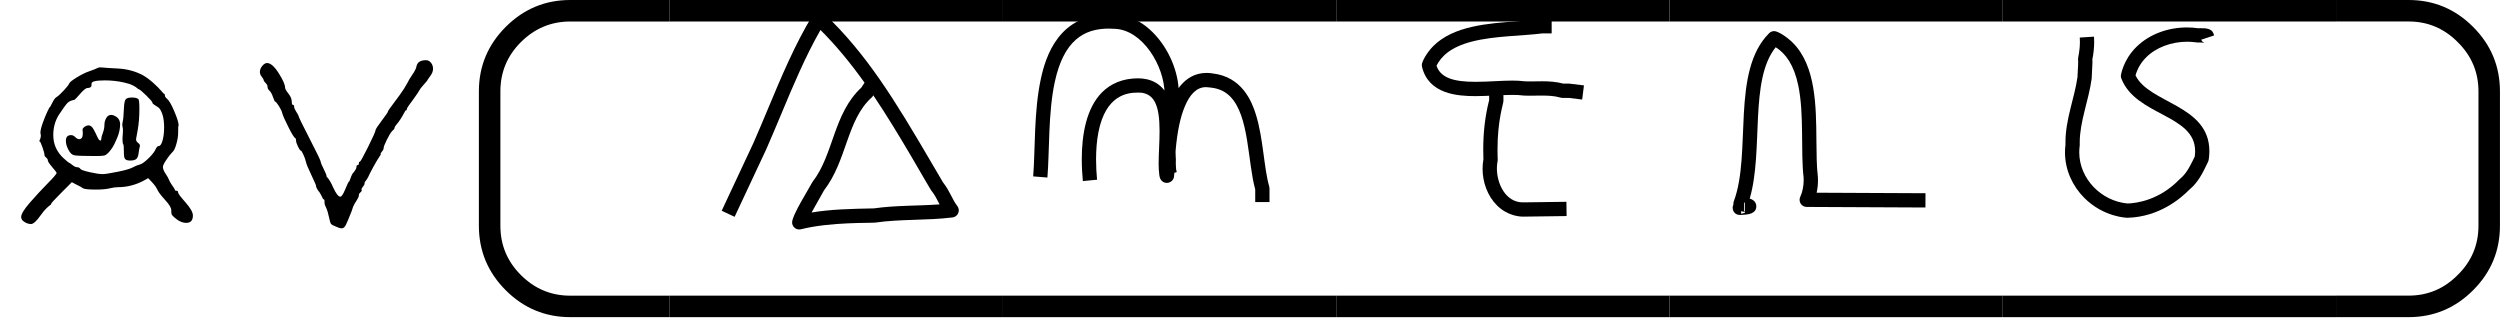
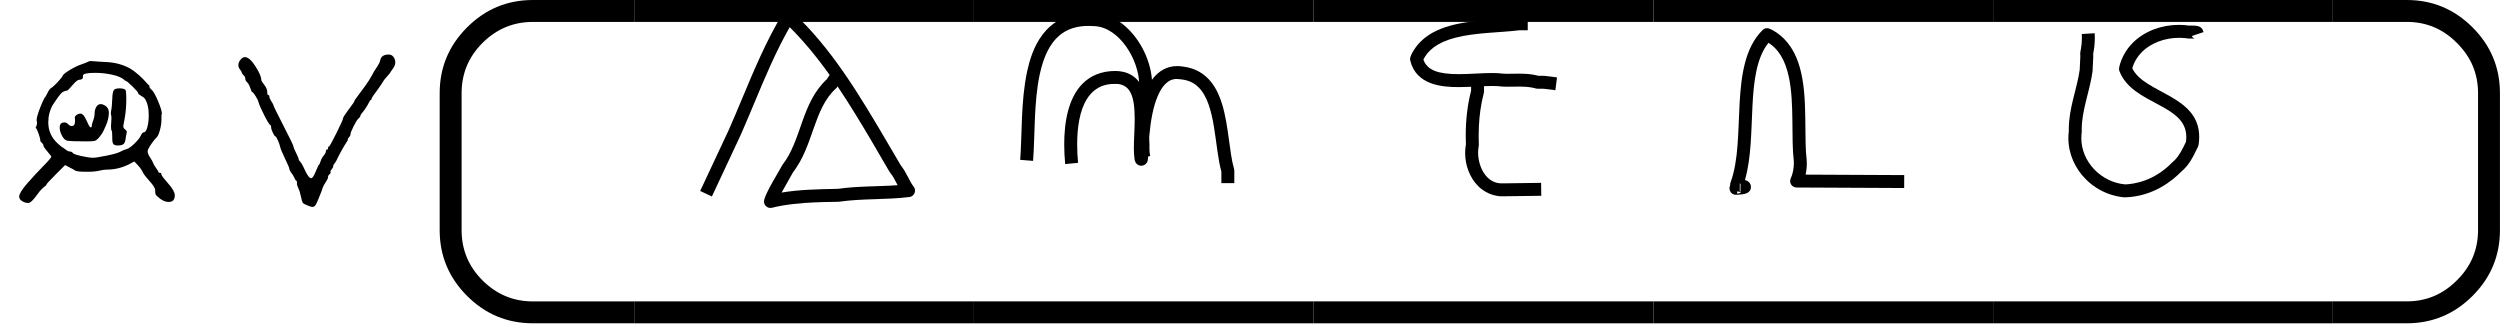
- <svg xmlns="http://www.w3.org/2000/svg" version="1.1" width="7883" height="1000" viewBox="0 0 7883 1000">
-   <path d="M426 418Q426 424 432.5 441.5Q439 459 439 475Q439 490 446.5 503.5Q454 517 468 517Q475 517 484 512Q505 501 505 477Q505 450 492.5 420.0Q480 390 470.5 376.5Q461 363 455 357Q446 348 438.0 346.0Q430 344 400 344Q332 344 313 347Q299 349 288.0 369.5Q277 390 277 408Q277 432 299 432Q308 432 316.5 423.5Q325 415 332 415Q348 415 348 437V444Q346 455 348.0 459.0Q350 463 357 468Q365 473 372 473Q384 473 393.0 457.0Q402 441 409.0 425.0Q416 409 422 409Q426 409 426 418ZM521 544Q522 572 527.5 581.0Q533 590 554.0 590.0Q575 590 582 583Q586 579 586 542Q586 493 579.0 454.0Q572 415 572 415Q572 405 581 399Q590 392 588 385Q584 368 583 358Q581 339 573.5 332.0Q566 325 547 325Q532 325 526.5 331.0Q521 337 521 354Q521 391 518.0 394.0Q515 397 515 414Q515 426 516 433Q517 444 517 451Q517 460 515.5 466.0Q514 472 514 474Q514 479 516 489Q519 500 521 544ZM201 326Q201 332 194.0 337.5Q187 343 187 348Q187 357 178.5 381.0Q170 405 167 405Q164 406 166.0 409.0Q168 412 170.5 420.5Q173 429 171 436Q170 438 170 442Q170 456 179.5 482.5Q189 509 198.5 529.5Q208 550 210 550Q211 550 215.0 558.5Q219 567 225.0 577.5Q231 588 238 592Q249 599 268.5 620.0Q288 641 291.0 649.0Q294 657 323.5 675.0Q353 693 377 701Q398 708 412 715Q418 718 433 716Q452 714 495 712Q554 709 602 683Q624 670 645.0 651.0Q666 632 677.0 619.0Q688 606 689 606Q693 606 693 600Q693 592 703 584Q715 574 733.0 531.5Q751 489 751 473Q751 467 751.0 467.0Q751 467 750.5 470.0Q750 473 750 473Q749 473 749 442Q749 422 742.0 396.5Q735 371 728 364Q725 361 716.0 350.5Q707 340 696.0 323.0Q685 306 685 298Q685 286 696.5 269.0Q708 252 710 245Q713 236 724.0 220.5Q735 205 735 203Q735 198 742.0 198.0Q749 198 749 190Q749 184 780.0 149.0Q811 114 811 94Q811 63 783 63Q758 63 732 87Q723 95 721.5 99.0Q720 103 720.0 117.0Q720 131 694.5 159.0Q669 187 663 200Q655 217 640 233L623 251L605 241Q553 213 495 213Q481 213 460.5 208.0Q440 203 403 203Q356 203 348 209Q342 214 321 224L302 234L259 191Q215 147 215 143Q215 140 211.5 138.0Q208 136 196.5 125.5Q185 115 171 95Q145 58 130 58Q126 58 117.5 60.0Q109 62 99.0 69.5Q89 77 89 88Q89 106 126.0 148.5Q163 191 200.5 229.0Q238 267 238 273Q238 276 219.5 297.5Q201 319 201 326ZM690 464Q690 498 682.5 520.0Q675 542 665.5 548.5Q656 555 648.5 559.5Q641 564 641 568Q641 573 614.5 599.0Q588 625 583 625Q581 625 576.5 629.5Q572 634 558.5 641.0Q545 648 522 653Q483 662 441 662Q385 662 385 649Q385 642 384.5 639.0Q384 636 380.0 633.0Q376 630 368 630Q358 630 337.0 605.5Q316 581 312 580Q293 577 283.0 566.5Q273 556 246 515Q224 478 224 432Q224 375 267 335Q288 316 290.0 316.0Q292 316 304.0 306.5Q316 297 324 297Q333 297 338 290Q342 284 377.5 276.0Q413 268 432 268Q446 268 495.5 278.0Q545 288 562 298Q570 303 587 308Q600 311 622.5 332.5Q645 354 653 370Q660 386 667 386Q677 386 683.5 409.5Q690 433 690 464Z" transform="translate(0.00,750.00) scale(0.75,-0.75)" fill="#000000" />
-   <path d="M116 735Q138 735 165.0 692.5Q192 650 192 631Q192 624 206.0 606.5Q220 589 220 572Q220 559 225.0 559.0Q230 559 230 551Q230 544 239.0 530.0Q248 516 248 514Q248 508 295.0 417.0Q342 326 342 319Q342 314 354.0 290.0Q366 266 366 261Q366 258 367.5 256.0Q369 254 372.0 251.0Q375 248 381.0 238.0Q387 228 394 212Q412 173 424 173Q432 173 445.0 204.5Q458 236 460 236Q462 236 464.0 242.5Q466 249 470.5 260.0Q475 271 482 278Q492 291 492 298Q492 306 497.0 306.0Q502 306 502.0 313.0Q502 320 506 320Q510 320 541.0 382.5Q572 445 572 452Q572 458 598.0 492.5Q624 527 624 530Q624 534 639.0 553.5Q654 573 674.5 601.5Q695 630 706 651Q713 666 727.5 687.0Q742 708 744 720Q749 747 784 747Q797 747 805.5 736.0Q814 725 814 711Q814 696 803.0 681.5Q792 667 792 666Q792 664 786.5 657.5Q781 651 773.0 642.0Q765 633 762 629Q749 607 733.5 586.0Q718 565 711.0 555.0Q704 545 704 542Q704 536 700 536Q698 536 695.0 530.0Q692 524 684.5 511.0Q677 498 668 486Q652 468 652 462Q652 457 642 449Q634 441 620.0 413.0Q606 385 606 376Q606 370 599.0 362.5Q592 355 594 353Q594 352 594 350Q594 349 590.5 344.5Q587 340 575.5 320.5Q564 301 548 270Q542 256 536.5 247.5Q531 239 529.0 237.0Q527 235 526.5 233.0Q526 231 526 228Q526 223 518.5 214.0Q511 205 514 200Q515 196 508.5 191.0Q502 186 502 178Q502 171 492.0 156.0Q482 141 478 131Q476 125 472 113Q454 67 447.0 53.5Q440 40 430 40Q421 40 404 48Q388 54 384.5 59.5Q381 65 376 89Q371 113 364.5 126.5Q358 140 358 144Q358 161 356 161Q353 161 350.5 165.5Q348 170 343.0 180.5Q338 191 330 200Q322 212 322 219Q322 223 302.0 265.0Q282 307 280 318Q277 332 269.0 349.5Q261 367 258 367Q254 367 246.0 384.0Q238 401 238 409Q238 418 234 420Q228 422 206.0 465.5Q184 509 180 524Q178 535 166.0 554.0Q154 573 150 573Q148 573 145.0 582.0Q142 591 137.0 602.5Q132 614 126 619Q118 626 118 636Q118 643 110.5 650.5Q103 658 102 662Q102 667 94.0 677.0Q86 687 86 697Q86 711 96.0 723.0Q106 735 116 735Z" transform="translate(755.00,750.00) scale(0.75,-0.75)" fill="#000000" />
-   <path d="M 24.638,12.488 H 20.722 q -1.482,0 -2.54,-1.058 -1.058,-1.058 -1.058,-2.54 V 3.598 q 0,-1.482 1.058,-2.54 Q 19.241,4e-6 20.722,4e-6 h 3.916 V 0.847 H 20.722 q -1.132,0 -1.947,0.815 -0.804,0.804 -0.804,1.937 v 5.292 q 0,1.132 0.804,1.937 0.815,0.815 1.947,0.815 h 3.916 z" transform="translate(138.81,0.00) scale(80.0747,80.0747)" fill="#000000" />
-   <path d="M 75.015,0.847 V 4e-6 h 13.123 v 0.847 z m 0,11.642 v -0.847 h 13.123 v 0.847 z" transform="translate(-3895.08,0.00) scale(80.0747,80.0747)" fill="#000000" />
-   <path d="M 75.015,0.847 V 4e-6 h 13.123 v 0.847 z m 0,11.642 v -0.847 h 13.123 v 0.847 z" transform="translate(-2844.24,0.00) scale(80.0747,80.0747)" fill="#000000" />
-   <path d="M 75.015,0.847 V 4e-6 h 13.123 v 0.847 z m 0,11.642 v -0.847 h 13.123 v 0.847 z" transform="translate(-1793.39,0.00) scale(80.0747,80.0747)" fill="#000000" />
-   <path d="M 75.015,0.847 V 4e-6 h 13.123 v 0.847 z m 0,11.642 v -0.847 h 13.123 v 0.847 z" transform="translate(-742.54,0.00) scale(80.0747,80.0747)" fill="#000000" />
-   <path d="M 75.015,0.847 V 4e-6 h 13.123 v 0.847 z m 0,11.642 v -0.847 h 13.123 v 0.847 z" transform="translate(308.31,0.00) scale(80.0747,80.0747)" fill="#000000" />
-   <path d="m 87.715,4e-6 h 2.857 q 1.482,0 2.54,1.058 1.058,1.058 1.058,2.54 v 5.292 q 0,1.482 -1.058,2.54 -1.058,1.058 -2.54,1.058 h -2.857 v -0.847 h 2.857 q 1.132,0 1.937,-0.815 0.815,-0.804 0.815,-1.937 V 3.598 q 0,-1.132 -0.815,-1.937 -0.804,-0.815 -1.937,-0.815 h -2.857 z" transform="translate(342.20,0.00) scale(80.0747,80.0747)" fill="#000000" />
-   <path d="M 457.02,666.69 C 456.60,667.48 420.13,731.68 413.26,744.54 C 480.65,733.33 546.25,731.82 631.91,730.04 C 706.68,719.20 787.62,721.53 861.83,716.02 C 849.49,692.25 843.96,681.58 833.54,668.70 C 824.91,658.02 720.62,468.66 629.58,334.03 C 626.67,338.61 626.20,339.35 623.73,341.58 C 535.96,420.70 537.88,561.78 457.02,666.69  Z M 370.00,804.00 C 356.19,804.00 345.00,792.81 345.00,779.00 C 345.00,776.62 345.34,774.23 346.02,771.93 C 354.08,744.47 375.01,709.50 393.75,676.97 C 393.97,676.57 415.60,638.50 416.29,637.62 C 491.15,541.89 488.84,398.52 587.58,306.88 C 591.73,300.38 594.73,296.42 598.83,289.73 C 546.46,216.35 495.83,156.12 444.47,105.06 C 391.17,198.47 349.00,299.17 306.58,400.64 C 306.07,401.86 263.39,503.93 254.64,522.62 L 143.64,759.62 C 143.64,759.62 98.36,738.41 98.36,738.38 L 209.24,501.64 C 226.73,462.00 243.55,421.75 260.45,381.32 C 307.00,269.97 354.06,157.15 417.60,52.07 C 419.15,49.50 425.79,40.00 439.00,40.00 C 445.15,40.00 451.30,42.26 456.10,46.77 C 605.10,186.66 707.52,354.94 831.60,567.16 C 845.71,591.30 859.69,615.21 873.63,638.77 C 897.87,669.36 906.72,700.11 923.64,721.52 C 927.21,726.05 929.00,731.52 929.00,737.00 C 929.00,749.65 919.58,760.24 907.14,761.80 C 818.95,772.88 722.27,767.24 637.68,779.73 C 621.18,782.16 480.15,776.97 376.15,803.23 C 374.13,803.74 372.07,804.00 370.00,804.00 Z" transform="translate(2187.12,0.00) scale(0.9,0.9)" fill="#000000" />
-   <path d="M 522.00,558.00 C 522.00,558.14 521.73,566.22 521.73,572.30 C 521.73,584.12 522.48,594.41 525.00,603.00 L 477.02,617.06 C 472.64,602.14 471.66,587.63 471.66,574.12 C 471.66,568.77 471.81,563.59 471.97,558.60 C 471.09,547.25 470.72,536.08 470.72,525.05 C 470.72,464.30 482.14,406.66 482.14,348.98 C 482.14,342.62 482.00,338.85 482.00,338.00 C 482.00,336.47 482.27,333.61 482.27,327.81 C 482.27,232.28 405.65,104.59 308.07,100.98 C 287.06,100.20 287.06,100.20 286.79,100.20 C 199.98,100.20 129.26,141.64 97.83,286.69 C 74.28,395.40 79.55,527.94 71.91,622.04 L 22.09,617.99 L 22.09,617.96 C 29.63,525.03 24.03,391.17 48.98,276.04 C 66.30,196.08 112.34,50.25 287.76,50.25 C 317.75,50.25 377.94,50.25 441.13,113.44 C 497.05,169.35 532.28,252.44 532.28,327.17 C 532.28,330.91 532.19,334.63 532.01,338.33 C 532.10,341.97 532.14,345.60 532.14,349.21 C 532.14,410.00 520.73,467.35 520.73,525.49 C 520.73,542.54 522.00,557.67 522.00,558.00  Z M 503.68,361.35 C 513.06,336.93 546.33,255.47 629.36,255.47 C 636.20,255.47 643.24,256.04 650.48,257.24 C 753.85,268.91 788.18,355.43 802.57,401.96 C 828.62,486.23 830.28,589.08 848.98,652.94 C 849.66,655.24 850.00,657.62 850.00,660.00 L 850.00,708.00 L 800.00,708.00 L 800.00,663.53 C 773.06,567.33 779.47,405.33 712.11,337.97 C 695.42,321.28 674.43,310.14 644.27,306.85 C 630.12,305.30 630.12,305.30 628.03,305.30 C 609.34,305.30 595.54,312.49 582.92,325.11 C 560.64,347.39 543.89,390.03 533.87,437.20 C 521.40,495.81 518.69,558.66 517.28,592.44 C 516.12,620.45 515.90,625.72 508.15,633.47 C 505.02,636.59 498.32,640.84 490.10,640.84 C 487.33,640.84 467.92,639.96 464.28,615.73 C 462.26,602.27 461.58,587.67 461.58,572.31 C 461.58,555.15 462.43,537.03 463.22,518.46 C 464.06,498.61 464.87,478.30 464.87,458.73 C 464.87,367.02 445.25,331.52 402.27,324.87 C 397.57,324.56 393.02,324.40 388.63,324.40 C 352.32,324.40 276.29,332.40 250.66,463.04 C 244.69,493.49 242.38,526.44 242.38,558.52 C 242.38,583.23 243.75,607.44 245.88,629.63 L 196.12,634.41 C 193.85,610.78 192.32,584.90 192.32,558.14 C 192.32,473.76 207.33,379.47 263.75,323.05 C 294.19,292.61 336.34,274.45 389.51,274.45 C 428.86,274.45 481.87,289.08 503.68,361.35 Z" transform="translate(3237.97,0.00) scale(0.9,0.9)" fill="#000000" />
-   <path d="M 479.09,590.36 C 479.09,643.24 509.54,709.81 571.22,709.00 C 722.67,707.01 722.67,707.01 722.67,707.01 L 723.33,756.99 L 571.00,759.00 C 558.22,759.00 515.83,756.03 479.27,719.47 C 446.14,686.35 428.97,638.48 428.97,591.43 C 428.97,580.21 429.95,569.05 431.91,558.13 C 431.49,546.92 431.27,535.70 431.27,524.49 C 431.27,466.24 437.23,408.06 452.00,350.77 L 452.00,318.00 L 502.00,318.00 L 502.00,354.00 C 502.00,363.96 481.26,419.14 481.26,524.49 C 481.26,543.08 482.00,559.64 482.00,560.00 C 482.00,565.45 479.09,572.95 479.09,590.36  Z M 532.63,332.49 C 492.65,332.49 447.35,336.76 403.87,336.76 C 342.51,336.76 239.46,330.35 216.68,233.77 C 216.23,231.87 216.00,229.94 216.00,228.00 C 216.00,216.26 232.94,184.74 256.56,161.12 C 327.23,90.44 448.48,81.81 553.35,74.35 C 619.90,69.61 636.16,67.00 637.00,67.00 L 671.00,67.00 L 671.00,117.00 L 638.61,117.00 C 566.33,126.18 469.10,125.46 390.99,145.81 C 317.70,164.89 284.37,196.70 267.56,230.15 C 281.60,272.29 326.30,286.67 403.85,286.67 C 448.30,286.67 494.32,282.36 532.40,282.36 C 569.80,282.36 563.43,285.31 593.01,285.31 C 608.00,285.31 623.08,284.79 637.66,284.79 C 661.03,284.79 685.80,286.09 712.32,293.00 L 733.00,293.00 C 734.57,293.00 734.57,293.00 784.12,299.20 C 784.12,299.20 777.92,348.81 777.88,348.80 C 731.43,343.00 731.43,343.00 731.43,343.00 L 709.00,343.00 C 698.30,343.00 690.13,334.81 636.65,334.81 C 636.55,334.81 593.51,335.30 593.07,335.30 C 557.87,335.30 569.73,332.49 532.63,332.49 Z" transform="translate(4288.81,0.00) scale(0.9,0.9)" fill="#000000" />
-   <path d="M 137.42,727.97 C 137.42,724.96 138.01,720.78 140.14,716.64 C 140.05,715.76 140.00,714.88 140.00,714.00 C 140.00,711.03 140.53,708.05 141.59,705.23 C 204.75,536.10 130.88,250.01 265.37,116.27 C 270.25,111.43 276.62,109.00 283.00,109.00 C 296.38,109.00 327.97,129.53 348.28,149.84 C 428.95,230.51 430.02,370.47 430.97,494.26 C 431.32,539.74 431.72,582.36 435.82,617.05 C 435.84,617.20 436.43,623.29 436.43,632.20 C 436.43,646.65 434.85,661.28 431.77,675.17 L 813.12,677.01 C 813.12,677.01 812.88,726.99 812.88,726.99 C 396.88,724.99 396.88,724.99 396.88,724.99 C 383.11,724.93 372.00,713.77 372.00,700.00 C 372.00,696.20 372.86,692.40 374.58,688.92 C 381.54,674.85 386.39,651.83 386.39,630.82 C 386.39,627.95 386.30,625.12 386.11,622.35 C 375.38,530.47 388.56,401.56 367.48,299.97 C 352.35,227.03 323.36,187.73 288.31,165.45 C 195.08,281.64 246.48,525.80 197.36,695.64 C 205.96,698.41 220.41,705.61 220.41,722.72 C 220.41,749.15 190.99,751.32 176.67,752.37 C 173.09,752.64 169.85,752.84 167.41,752.99 C 166.78,753.03 166.20,753.00 165.66,753.00 C 165.55,753.00 165.45,753.00 165.35,753.00 C 165.26,753.00 165.17,753.01 165.08,753.01 C 164.00,753.05 163.35,753.07 163.07,753.08 C 162.26,752.98 160.88,753.14 158.62,752.80 C 141.18,750.15 137.42,734.26 137.42,727.97  Z M 177.36,709.28 L 177.27,739.64 L 180.08,741.72 L 180.08,710.41 L 177.36,709.28  Z M 167.35,748.98 C 173.05,747.32 180.08,745.77 180.08,745.77 L 180.08,742.68 C 177.55,742.00 173.21,740.98 167.20,739.81 L 167.35,748.98 Z" transform="translate(5339.66,0.00) scale(0.9,0.9)" fill="#000000" />
-   <path d="M 184.24,533.83 C 184.24,625.71 260.73,704.65 353.68,712.97 C 386.01,711.86 464.94,701.15 535.02,628.63 C 537.22,626.35 539.76,624.84 545.35,619.26 C 562.88,601.72 575.03,577.42 588.80,548.64 C 589.72,541.69 590.16,535.23 590.16,529.19 C 590.16,400.93 382.04,405.91 331.67,275.00 C 330.56,272.11 330.00,269.06 330.00,266.00 C 330.00,262.47 337.91,210.91 383.37,165.45 C 429.90,118.93 496.36,96.16 561.36,96.16 C 574.48,96.16 587.54,97.08 600.36,98.93 C 602.73,98.85 605.61,98.80 608.75,98.80 C 626.95,98.80 648.41,99.18 654.71,118.07 L 656.73,124.12 L 611.20,139.30 L 616.21,146.16 L 622.71,149.41 C 620.15,149.03 612.31,148.88 606.38,148.88 C 602.05,148.88 599.07,149.00 599.00,149.00 C 594.46,149.00 583.23,146.21 562.12,146.21 C 508.64,146.21 454.28,165.26 418.73,200.81 C 401.61,217.92 388.57,238.85 381.34,264.00 C 428.37,362.57 640.09,367.23 640.09,529.57 C 640.09,529.95 639.99,557.54 635.55,566.81 C 616.30,606.98 601.26,638.38 569.96,664.42 C 538.90,696.29 463.48,759.87 353.72,762.98 C 353.48,762.99 353.24,763.00 353.00,763.00 C 351.34,763.00 269.86,761.28 202.01,693.43 C 160.55,651.98 134.24,595.37 134.24,533.91 C 134.24,524.93 134.80,515.85 135.96,506.70 C 135.90,504.18 135.87,501.68 135.87,499.18 C 135.87,417.44 167.52,344.27 178.02,270.18 C 178.19,252.24 180.44,234.48 180.44,218.20 C 180.44,212.86 180.00,206.12 180.00,206.00 C 180.00,199.53 186.50,179.43 186.50,146.18 C 186.50,141.31 186.35,136.42 186.05,131.52 L 235.95,128.46 C 236.31,134.39 236.49,140.29 236.49,146.17 C 236.49,167.20 234.22,187.81 230.17,207.78 C 230.37,211.46 230.45,215.07 230.45,218.61 C 230.45,222.78 227.84,274.86 227.76,275.42 C 217.14,352.79 185.87,425.83 185.87,499.48 C 185.87,503.48 186.00,507.91 186.00,508.00 C 186.00,511.91 184.24,519.34 184.24,533.83 Z" transform="translate(6390.51,0.00) scale(0.9,0.9)" fill="#000000" />
+ <svg xmlns="http://www.w3.org/2000/svg" version="1.1" width="7733" height="1000" viewBox="0 0 7733 1000">
+   <path d="M426 418Q426 424 432.5 441.5Q439 459 439 475Q439 490 446.5 503.5Q454 517 468 517Q475 517 484 512Q505 501 505 477Q505 450 492.5 420.0Q480 390 470.5 376.5Q461 363 455 357Q446 348 438.0 346.0Q430 344 400 344Q332 344 313 347Q299 349 288.0 369.5Q277 390 277 408Q277 432 299 432Q308 432 316.5 423.5Q325 415 332 415Q348 415 348 437V444Q346 455 348.0 459.0Q350 463 357 468Q365 473 372 473Q384 473 393.0 457.0Q402 441 409.0 425.0Q416 409 422 409Q426 409 426 418ZM521 544Q522 572 527.5 581.0Q533 590 554.0 590.0Q575 590 582 583Q586 579 586 542Q586 493 579.0 454.0Q572 415 572 415Q572 405 581 399Q590 392 588 385Q584 368 583 358Q581 339 573.5 332.0Q566 325 547 325Q532 325 526.5 331.0Q521 337 521 354Q521 391 518.0 394.0Q515 397 515 414Q515 426 516 433Q517 444 517 451Q517 460 515.5 466.0Q514 472 514 474Q514 479 516 489Q519 500 521 544ZM201 326Q201 332 194.0 337.5Q187 343 187 348Q187 357 178.5 381.0Q170 405 167 405Q164 406 166.0 409.0Q168 412 170.5 420.5Q173 429 171 436Q170 438 170 442Q170 456 179.5 482.5Q189 509 198.5 529.5Q208 550 210 550Q211 550 215.0 558.5Q219 567 225.0 577.5Q231 588 238 592Q249 599 268.5 620.0Q288 641 291.0 649.0Q294 657 323.5 675.0Q353 693 377 701Q398 708 412 715Q418 718 433 716Q452 714 495 712Q554 709 602 683Q624 670 645.0 651.0Q666 632 677.0 619.0Q688 606 689 606Q693 606 693 600Q693 592 703 584Q715 574 733.0 531.5Q751 489 751 473Q751 467 751.0 467.0Q751 467 750.5 470.0Q750 473 750 473Q749 473 749 442Q749 422 742.0 396.5Q735 371 728 364Q725 361 716.0 350.5Q707 340 696.0 323.0Q685 306 685 298Q685 286 696.5 269.0Q708 252 710 245Q713 236 724.0 220.5Q735 205 735 203Q735 198 742.0 198.0Q749 198 749 190Q749 184 780.0 149.0Q811 114 811 94Q811 63 783 63Q758 63 732 87Q723 95 721.5 99.0Q720 103 720.0 117.0Q720 131 694.5 159.0Q669 187 663 200Q655 217 640 233L623 251L605 241Q553 213 495 213Q481 213 460.5 208.0Q440 203 403 203Q356 203 348 209Q342 214 321 224L302 234L259 191Q215 147 215 143Q215 140 211.5 138.0Q208 136 196.5 125.5Q185 115 171 95Q145 58 130 58Q126 58 117.5 60.0Q109 62 99.0 69.5Q89 77 89 88Q89 106 126.0 148.5Q163 191 200.5 229.0Q238 267 238 273Q238 276 219.5 297.5Q201 319 201 326ZM690 464Q690 498 682.5 520.0Q675 542 665.5 548.5Q656 555 648.5 559.5Q641 564 641 568Q641 573 614.5 599.0Q588 625 583 625Q581 625 576.5 629.5Q572 634 558.5 641.0Q545 648 522 653Q483 662 441 662Q385 662 385 649Q385 642 384.5 639.0Q384 636 380.0 633.0Q376 630 368 630Q358 630 337.0 605.5Q316 581 312 580Q293 577 283.0 566.5Q273 556 246 515Q224 478 224 432Q224 375 267 335Q288 316 290.0 316.0Q292 316 304.0 306.5Q316 297 324 297Q333 297 338 290Q342 284 377.5 276.0Q413 268 432 268Q446 268 495.5 278.0Q545 288 562 298Q570 303 587 308Q600 311 622.5 332.5Q645 354 653 370Q660 386 667 386Q677 386 683.5 409.5Q690 433 690 464Z" transform="translate(0.00,666.67) scale(0.6667,-0.6667)" fill="#000000" />
+   <path d="M116 735Q138 735 165.0 692.5Q192 650 192 631Q192 624 206.0 606.5Q220 589 220 572Q220 559 225.0 559.0Q230 559 230 551Q230 544 239.0 530.0Q248 516 248 514Q248 508 295.0 417.0Q342 326 342 319Q342 314 354.0 290.0Q366 266 366 261Q366 258 367.5 256.0Q369 254 372.0 251.0Q375 248 381.0 238.0Q387 228 394 212Q412 173 424 173Q432 173 445.0 204.5Q458 236 460 236Q462 236 464.0 242.5Q466 249 470.5 260.0Q475 271 482 278Q492 291 492 298Q492 306 497.0 306.0Q502 306 502.0 313.0Q502 320 506 320Q510 320 541.0 382.5Q572 445 572 452Q572 458 598.0 492.5Q624 527 624 530Q624 534 639.0 553.5Q654 573 674.5 601.5Q695 630 706 651Q713 666 727.5 687.0Q742 708 744 720Q749 747 784 747Q797 747 805.5 736.0Q814 725 814 711Q814 696 803.0 681.5Q792 667 792 666Q792 664 786.5 657.5Q781 651 773.0 642.0Q765 633 762 629Q749 607 733.5 586.0Q718 565 711.0 555.0Q704 545 704 542Q704 536 700 536Q698 536 695.0 530.0Q692 524 684.5 511.0Q677 498 668 486Q652 468 652 462Q652 457 642 449Q634 441 620.0 413.0Q606 385 606 376Q606 370 599.0 362.5Q592 355 594 353Q594 352 594 350Q594 349 590.5 344.5Q587 340 575.5 320.5Q564 301 548 270Q542 256 536.5 247.5Q531 239 529.0 237.0Q527 235 526.5 233.0Q526 231 526 228Q526 223 518.5 214.0Q511 205 514 200Q515 196 508.5 191.0Q502 186 502 178Q502 171 492.0 156.0Q482 141 478 131Q476 125 472 113Q454 67 447.0 53.5Q440 40 430 40Q421 40 404 48Q388 54 384.5 59.5Q381 65 376 89Q371 113 364.5 126.5Q358 140 358 144Q358 161 356 161Q353 161 350.5 165.5Q348 170 343.0 180.5Q338 191 330 200Q322 212 322 219Q322 223 302.0 265.0Q282 307 280 318Q277 332 269.0 349.5Q261 367 258 367Q254 367 246.0 384.0Q238 401 238 409Q238 418 234 420Q228 422 206.0 465.5Q184 509 180 524Q178 535 166.0 554.0Q154 573 150 573Q148 573 145.0 582.0Q142 591 137.0 602.5Q132 614 126 619Q118 626 118 636Q118 643 110.5 650.5Q103 658 102 662Q102 667 94.0 677.0Q86 687 86 697Q86 711 96.0 723.0Q106 735 116 735Z" transform="translate(680.00,666.67) scale(0.6667,-0.6667)" fill="#000000" />
+   <path d="M 24.638,12.488 H 20.722 q -1.482,0 -2.54,-1.058 -1.058,-1.058 -1.058,-2.54 V 3.598 q 0,-1.482 1.058,-2.54 Q 19.241,4e-6 20.722,4e-6 h 3.916 V 0.847 H 20.722 q -1.132,0 -1.947,0.815 -0.804,0.804 -0.804,1.937 v 5.292 q 0,1.132 0.804,1.937 0.815,0.815 1.947,0.815 h 3.916 z" transform="translate(-11.19,0.00) scale(80.0747,80.0747)" fill="#000000" />
+   <path d="M 75.015,0.847 V 4e-6 h 13.123 v 0.847 z m 0,11.642 v -0.847 h 13.123 v 0.847 z" transform="translate(-4045.08,0.00) scale(80.0747,80.0747)" fill="#000000" />
+   <path d="M 75.015,0.847 V 4e-6 h 13.123 v 0.847 z m 0,11.642 v -0.847 h 13.123 v 0.847 z" transform="translate(-2994.24,0.00) scale(80.0747,80.0747)" fill="#000000" />
+   <path d="M 75.015,0.847 V 4e-6 h 13.123 v 0.847 z m 0,11.642 v -0.847 h 13.123 v 0.847 z" transform="translate(-1943.39,0.00) scale(80.0747,80.0747)" fill="#000000" />
+   <path d="M 75.015,0.847 V 4e-6 h 13.123 v 0.847 z m 0,11.642 v -0.847 h 13.123 v 0.847 z" transform="translate(-892.54,0.00) scale(80.0747,80.0747)" fill="#000000" />
+   <path d="M 75.015,0.847 V 4e-6 h 13.123 v 0.847 z m 0,11.642 v -0.847 h 13.123 v 0.847 z" transform="translate(158.31,0.00) scale(80.0747,80.0747)" fill="#000000" />
+   <path d="m 87.715,4e-6 h 2.857 q 1.482,0 2.54,1.058 1.058,1.058 1.058,2.54 v 5.292 q 0,1.482 -1.058,2.54 -1.058,1.058 -2.54,1.058 h -2.857 v -0.847 h 2.857 q 1.132,0 1.937,-0.815 0.815,-0.804 0.815,-1.937 V 3.598 q 0,-1.132 -0.815,-1.937 -0.804,-0.815 -1.937,-0.815 h -2.857 z" transform="translate(192.20,0.00) scale(80.0747,80.0747)" fill="#000000" />
+   <path d="M 457.02,666.69 C 456.60,667.48 420.13,731.68 413.26,744.54 C 480.65,733.33 546.25,731.82 631.91,730.04 C 706.68,719.20 787.62,721.53 861.83,716.02 C 849.49,692.25 843.96,681.58 833.54,668.70 C 824.91,658.02 720.62,468.66 629.58,334.03 C 626.67,338.61 626.20,339.35 623.73,341.58 C 535.96,420.70 537.88,561.78 457.02,666.69  Z M 370.00,804.00 C 356.19,804.00 345.00,792.81 345.00,779.00 C 345.00,776.62 345.34,774.23 346.02,771.93 C 354.08,744.47 375.01,709.50 393.75,676.97 C 393.97,676.57 415.60,638.50 416.29,637.62 C 491.15,541.89 488.84,398.52 587.58,306.88 C 591.73,300.38 594.73,296.42 598.83,289.73 C 546.46,216.35 495.83,156.12 444.47,105.06 C 391.17,198.47 349.00,299.17 306.58,400.64 C 306.07,401.86 263.39,503.93 254.64,522.62 L 143.64,759.62 C 143.64,759.62 98.36,738.41 98.36,738.38 L 209.24,501.64 C 226.73,462.00 243.55,421.75 260.45,381.32 C 307.00,269.97 354.06,157.15 417.60,52.07 C 419.15,49.50 425.79,40.00 439.00,40.00 C 445.15,40.00 451.30,42.26 456.10,46.77 C 605.10,186.66 707.52,354.94 831.60,567.16 C 845.71,591.30 859.69,615.21 873.63,638.77 C 897.87,669.36 906.72,700.11 923.64,721.52 C 927.21,726.05 929.00,731.52 929.00,737.00 C 929.00,749.65 919.58,760.24 907.14,761.80 C 818.95,772.88 722.27,767.24 637.68,779.73 C 621.18,782.16 480.15,776.97 376.15,803.23 C 374.13,803.74 372.07,804.00 370.00,804.00 Z" transform="translate(2087.12,0.00) scale(0.8,0.8)" fill="#000000" />
+   <path d="M 522.00,558.00 C 522.00,558.14 521.73,566.22 521.73,572.30 C 521.73,584.12 522.48,594.41 525.00,603.00 L 477.02,617.06 C 472.64,602.14 471.66,587.63 471.66,574.12 C 471.66,568.77 471.81,563.59 471.97,558.60 C 471.09,547.25 470.72,536.08 470.72,525.05 C 470.72,464.30 482.14,406.66 482.14,348.98 C 482.14,342.62 482.00,338.85 482.00,338.00 C 482.00,336.47 482.27,333.61 482.27,327.81 C 482.27,232.28 405.65,104.59 308.07,100.98 C 287.06,100.20 287.06,100.20 286.79,100.20 C 199.98,100.20 129.26,141.64 97.83,286.69 C 74.28,395.40 79.55,527.94 71.91,622.04 L 22.09,617.99 L 22.09,617.96 C 29.63,525.03 24.03,391.17 48.98,276.04 C 66.30,196.08 112.34,50.25 287.76,50.25 C 317.75,50.25 377.94,50.25 441.13,113.44 C 497.05,169.35 532.28,252.44 532.28,327.17 C 532.28,330.91 532.19,334.63 532.01,338.33 C 532.10,341.97 532.14,345.60 532.14,349.21 C 532.14,410.00 520.73,467.35 520.73,525.49 C 520.73,542.54 522.00,557.67 522.00,558.00  Z M 503.68,361.35 C 513.06,336.93 546.33,255.47 629.36,255.47 C 636.20,255.47 643.24,256.04 650.48,257.24 C 753.85,268.91 788.18,355.43 802.57,401.96 C 828.62,486.23 830.28,589.08 848.98,652.94 C 849.66,655.24 850.00,657.62 850.00,660.00 L 850.00,708.00 L 800.00,708.00 L 800.00,663.53 C 773.06,567.33 779.47,405.33 712.11,337.97 C 695.42,321.28 674.43,310.14 644.27,306.85 C 630.12,305.30 630.12,305.30 628.03,305.30 C 609.34,305.30 595.54,312.49 582.92,325.11 C 560.64,347.39 543.89,390.03 533.87,437.20 C 521.40,495.81 518.69,558.66 517.28,592.44 C 516.12,620.45 515.90,625.72 508.15,633.47 C 505.02,636.59 498.32,640.84 490.10,640.84 C 487.33,640.84 467.92,639.96 464.28,615.73 C 462.26,602.27 461.58,587.67 461.58,572.31 C 461.58,555.15 462.43,537.03 463.22,518.46 C 464.06,498.61 464.87,478.30 464.87,458.73 C 464.87,367.02 445.25,331.52 402.27,324.87 C 397.57,324.56 393.02,324.40 388.63,324.40 C 352.32,324.40 276.29,332.40 250.66,463.04 C 244.69,493.49 242.38,526.44 242.38,558.52 C 242.38,583.23 243.75,607.44 245.88,629.63 L 196.12,634.41 C 193.85,610.78 192.32,584.90 192.32,558.14 C 192.32,473.76 207.33,379.47 263.75,323.05 C 294.19,292.61 336.34,274.45 389.51,274.45 C 428.86,274.45 481.87,289.08 503.68,361.35 Z" transform="translate(3137.97,0.00) scale(0.8,0.8)" fill="#000000" />
+   <path d="M 479.09,590.36 C 479.09,643.24 509.54,709.81 571.22,709.00 C 722.67,707.01 722.67,707.01 722.67,707.01 L 723.33,756.99 L 571.00,759.00 C 558.22,759.00 515.83,756.03 479.27,719.47 C 446.14,686.35 428.97,638.48 428.97,591.43 C 428.97,580.21 429.95,569.05 431.91,558.13 C 431.49,546.92 431.27,535.70 431.27,524.49 C 431.27,466.24 437.23,408.06 452.00,350.77 L 452.00,318.00 L 502.00,318.00 L 502.00,354.00 C 502.00,363.96 481.26,419.14 481.26,524.49 C 481.26,543.08 482.00,559.64 482.00,560.00 C 482.00,565.45 479.09,572.95 479.09,590.36  Z M 532.63,332.49 C 492.65,332.49 447.35,336.76 403.87,336.76 C 342.51,336.76 239.46,330.35 216.68,233.77 C 216.23,231.87 216.00,229.94 216.00,228.00 C 216.00,216.26 232.94,184.74 256.56,161.12 C 327.23,90.44 448.48,81.81 553.35,74.35 C 619.90,69.61 636.16,67.00 637.00,67.00 L 671.00,67.00 L 671.00,117.00 L 638.61,117.00 C 566.33,126.18 469.10,125.46 390.99,145.81 C 317.70,164.89 284.37,196.70 267.56,230.15 C 281.60,272.29 326.30,286.67 403.85,286.67 C 448.30,286.67 494.32,282.36 532.40,282.36 C 569.80,282.36 563.43,285.31 593.01,285.31 C 608.00,285.31 623.08,284.79 637.66,284.79 C 661.03,284.79 685.80,286.09 712.32,293.00 L 733.00,293.00 C 734.57,293.00 734.57,293.00 784.12,299.20 C 784.12,299.20 777.92,348.81 777.88,348.80 C 731.43,343.00 731.43,343.00 731.43,343.00 L 709.00,343.00 C 698.30,343.00 690.13,334.81 636.65,334.81 C 636.55,334.81 593.51,335.30 593.07,335.30 C 557.87,335.30 569.73,332.49 532.63,332.49 Z" transform="translate(4188.81,0.00) scale(0.8,0.8)" fill="#000000" />
+   <path d="M 137.42,727.97 C 137.42,724.96 138.01,720.78 140.14,716.64 C 140.05,715.76 140.00,714.88 140.00,714.00 C 140.00,711.03 140.53,708.05 141.59,705.23 C 204.75,536.10 130.88,250.01 265.37,116.27 C 270.25,111.43 276.62,109.00 283.00,109.00 C 296.38,109.00 327.97,129.53 348.28,149.84 C 428.95,230.51 430.02,370.47 430.97,494.26 C 431.32,539.74 431.72,582.36 435.82,617.05 C 435.84,617.20 436.43,623.29 436.43,632.20 C 436.43,646.65 434.85,661.28 431.77,675.17 L 813.12,677.01 C 813.12,677.01 812.88,726.99 812.88,726.99 C 396.88,724.99 396.88,724.99 396.88,724.99 C 383.11,724.93 372.00,713.77 372.00,700.00 C 372.00,696.20 372.86,692.40 374.58,688.92 C 381.54,674.85 386.39,651.83 386.39,630.82 C 386.39,627.95 386.30,625.12 386.11,622.35 C 375.38,530.47 388.56,401.56 367.48,299.97 C 352.35,227.03 323.36,187.73 288.31,165.45 C 195.08,281.64 246.48,525.80 197.36,695.64 C 205.96,698.41 220.41,705.61 220.41,722.72 C 220.41,749.15 190.99,751.32 176.67,752.37 C 173.09,752.64 169.85,752.84 167.41,752.99 C 166.78,753.03 166.20,753.00 165.66,753.00 C 165.55,753.00 165.45,753.00 165.35,753.00 C 165.26,753.00 165.17,753.01 165.08,753.01 C 164.00,753.05 163.35,753.07 163.07,753.08 C 162.26,752.98 160.88,753.14 158.62,752.80 C 141.18,750.15 137.42,734.26 137.42,727.97  Z M 177.36,709.28 L 177.27,739.64 L 180.08,741.72 L 180.08,710.41 L 177.36,709.28  Z M 167.35,748.98 C 173.05,747.32 180.08,745.77 180.08,745.77 L 180.08,742.68 C 177.55,742.00 173.21,740.98 167.20,739.81 L 167.35,748.98 Z" transform="translate(5239.66,0.00) scale(0.8,0.8)" fill="#000000" />
+   <path d="M 184.24,533.83 C 184.24,625.71 260.73,704.65 353.68,712.97 C 386.01,711.86 464.94,701.15 535.02,628.63 C 537.22,626.35 539.76,624.84 545.35,619.26 C 562.88,601.72 575.03,577.42 588.80,548.64 C 589.72,541.69 590.16,535.23 590.16,529.19 C 590.16,400.93 382.04,405.91 331.67,275.00 C 330.56,272.11 330.00,269.06 330.00,266.00 C 330.00,262.47 337.91,210.91 383.37,165.45 C 429.90,118.93 496.36,96.16 561.36,96.16 C 574.48,96.16 587.54,97.08 600.36,98.93 C 602.73,98.85 605.61,98.80 608.75,98.80 C 626.95,98.80 648.41,99.18 654.71,118.07 L 656.73,124.12 L 611.20,139.30 L 616.21,146.16 L 622.71,149.41 C 620.15,149.03 612.31,148.88 606.38,148.88 C 602.05,148.88 599.07,149.00 599.00,149.00 C 594.46,149.00 583.23,146.21 562.12,146.21 C 508.64,146.21 454.28,165.26 418.73,200.81 C 401.61,217.92 388.57,238.85 381.34,264.00 C 428.37,362.57 640.09,367.23 640.09,529.57 C 640.09,529.95 639.99,557.54 635.55,566.81 C 616.30,606.98 601.26,638.38 569.96,664.42 C 538.90,696.29 463.48,759.87 353.72,762.98 C 353.48,762.99 353.24,763.00 353.00,763.00 C 351.34,763.00 269.86,761.28 202.01,693.43 C 160.55,651.98 134.24,595.37 134.24,533.91 C 134.24,524.93 134.80,515.85 135.96,506.70 C 135.90,504.18 135.87,501.68 135.87,499.18 C 135.87,417.44 167.52,344.27 178.02,270.18 C 178.19,252.24 180.44,234.48 180.44,218.20 C 180.44,212.86 180.00,206.12 180.00,206.00 C 180.00,199.53 186.50,179.43 186.50,146.18 C 186.50,141.31 186.35,136.42 186.05,131.52 L 235.95,128.46 C 236.31,134.39 236.49,140.29 236.49,146.17 C 236.49,167.20 234.22,187.81 230.17,207.78 C 230.37,211.46 230.45,215.07 230.45,218.61 C 230.45,222.78 227.84,274.86 227.76,275.42 C 217.14,352.79 185.87,425.83 185.87,499.48 C 185.87,503.48 186.00,507.91 186.00,508.00 C 186.00,511.91 184.24,519.34 184.24,533.83 Z" transform="translate(6290.51,0.00) scale(0.8,0.8)" fill="#000000" />
</svg>
